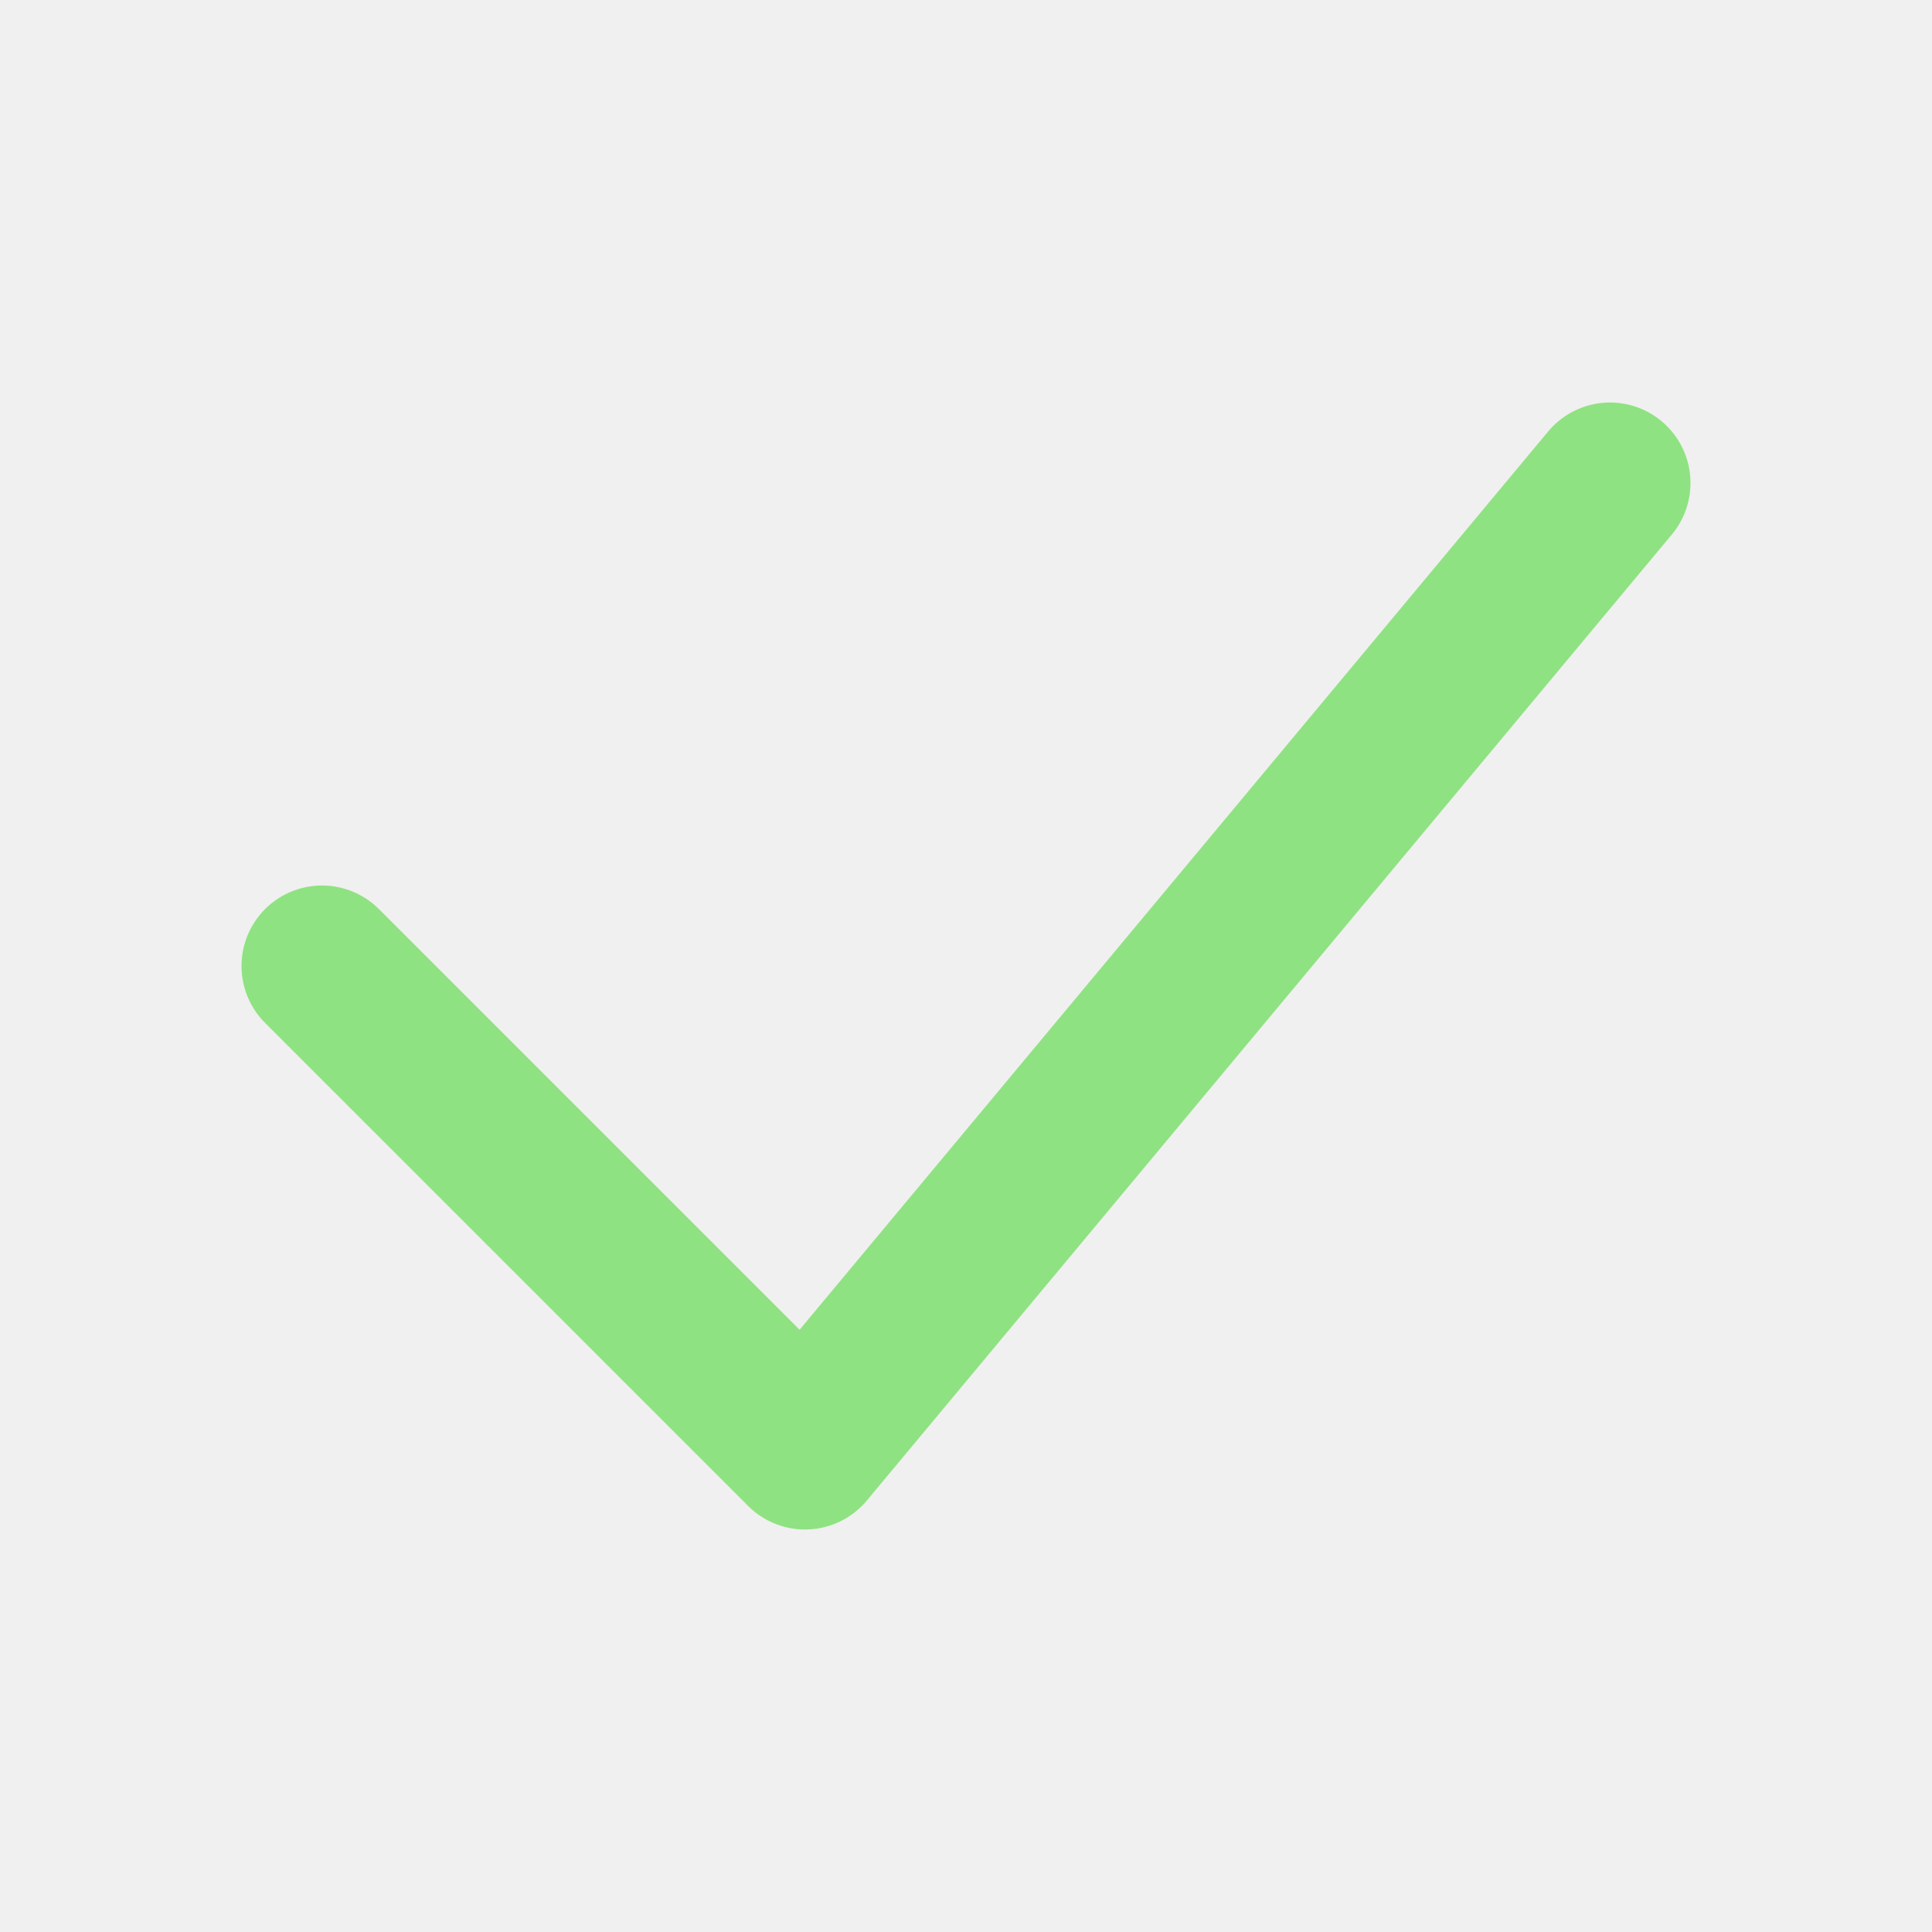
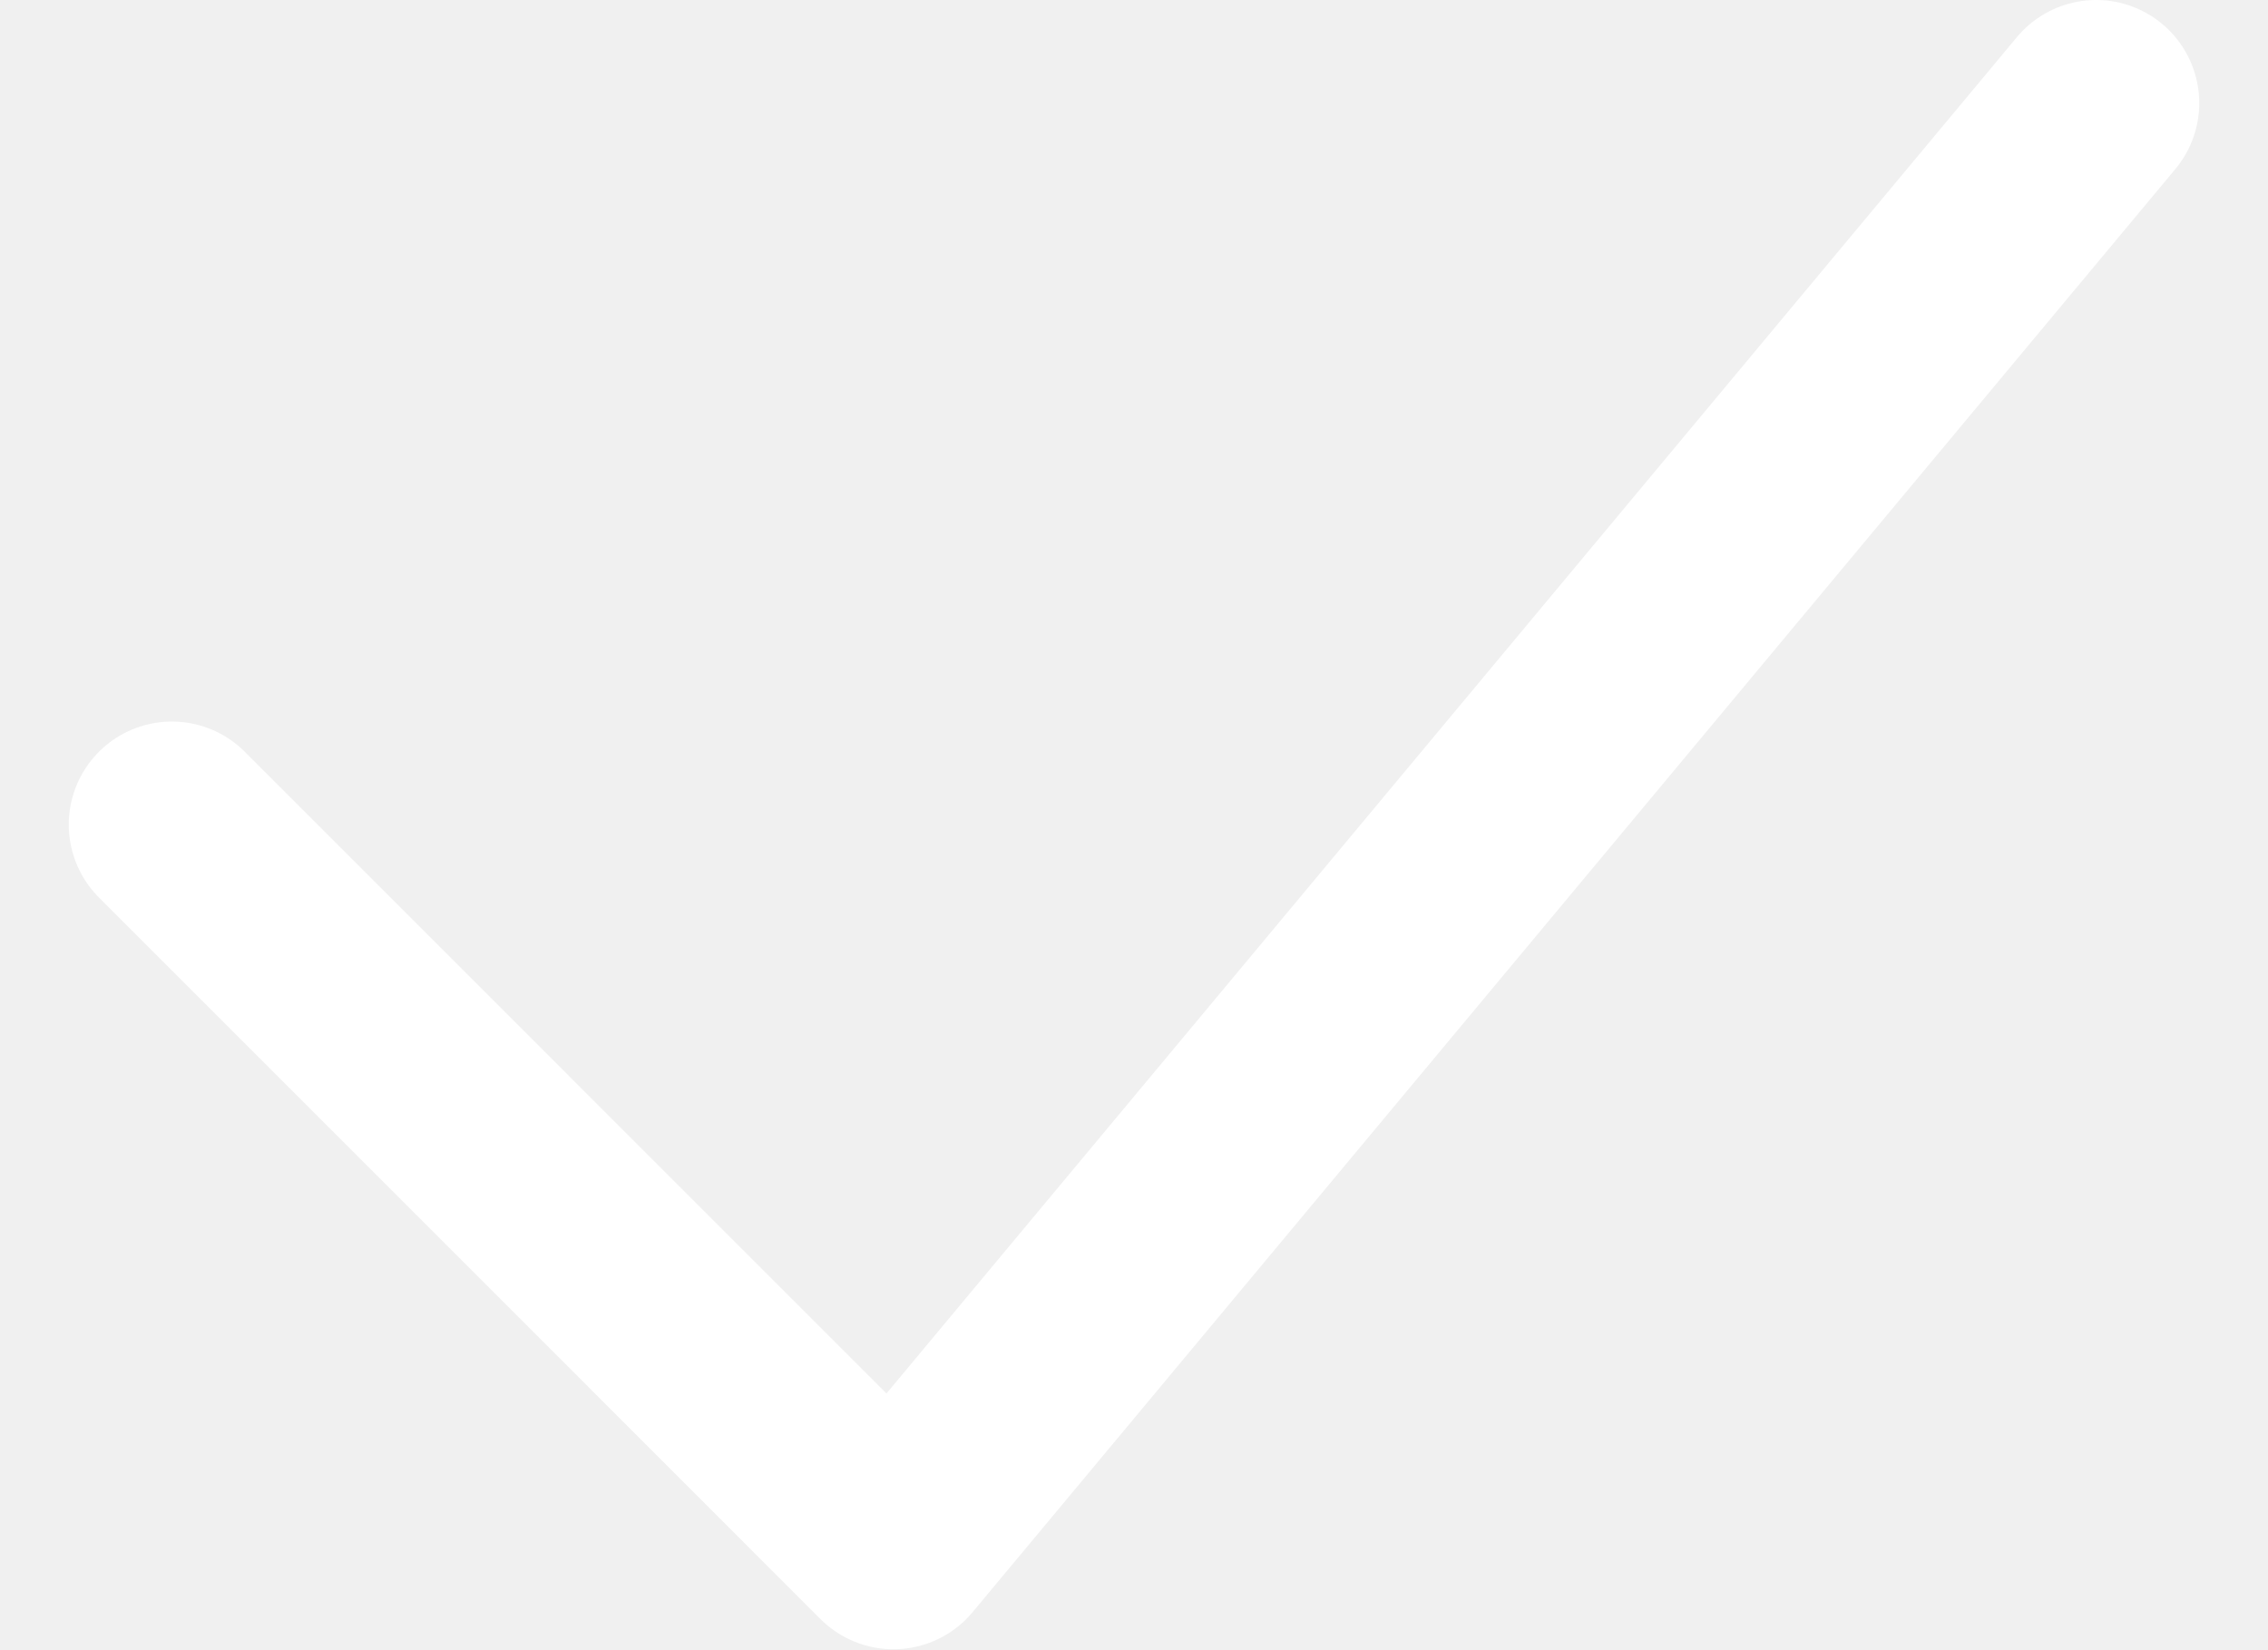
- <svg xmlns="http://www.w3.org/2000/svg" width="24" height="24" viewBox="0 0 24 24" fill="none">
-   <path d="M4 12L10 18L20 6" stroke="#8FE281" stroke-width="2" stroke-linecap="round" stroke-linejoin="round" />
+ <svg xmlns="http://www.w3.org/2000/svg" width="22" height="16" viewBox="0 0 22 16" fill="none">
+   <path d="M1.667 8L8.666 15L20.333 1" stroke="white" stroke-width="2" stroke-linecap="round" stroke-linejoin="round" />
</svg>
